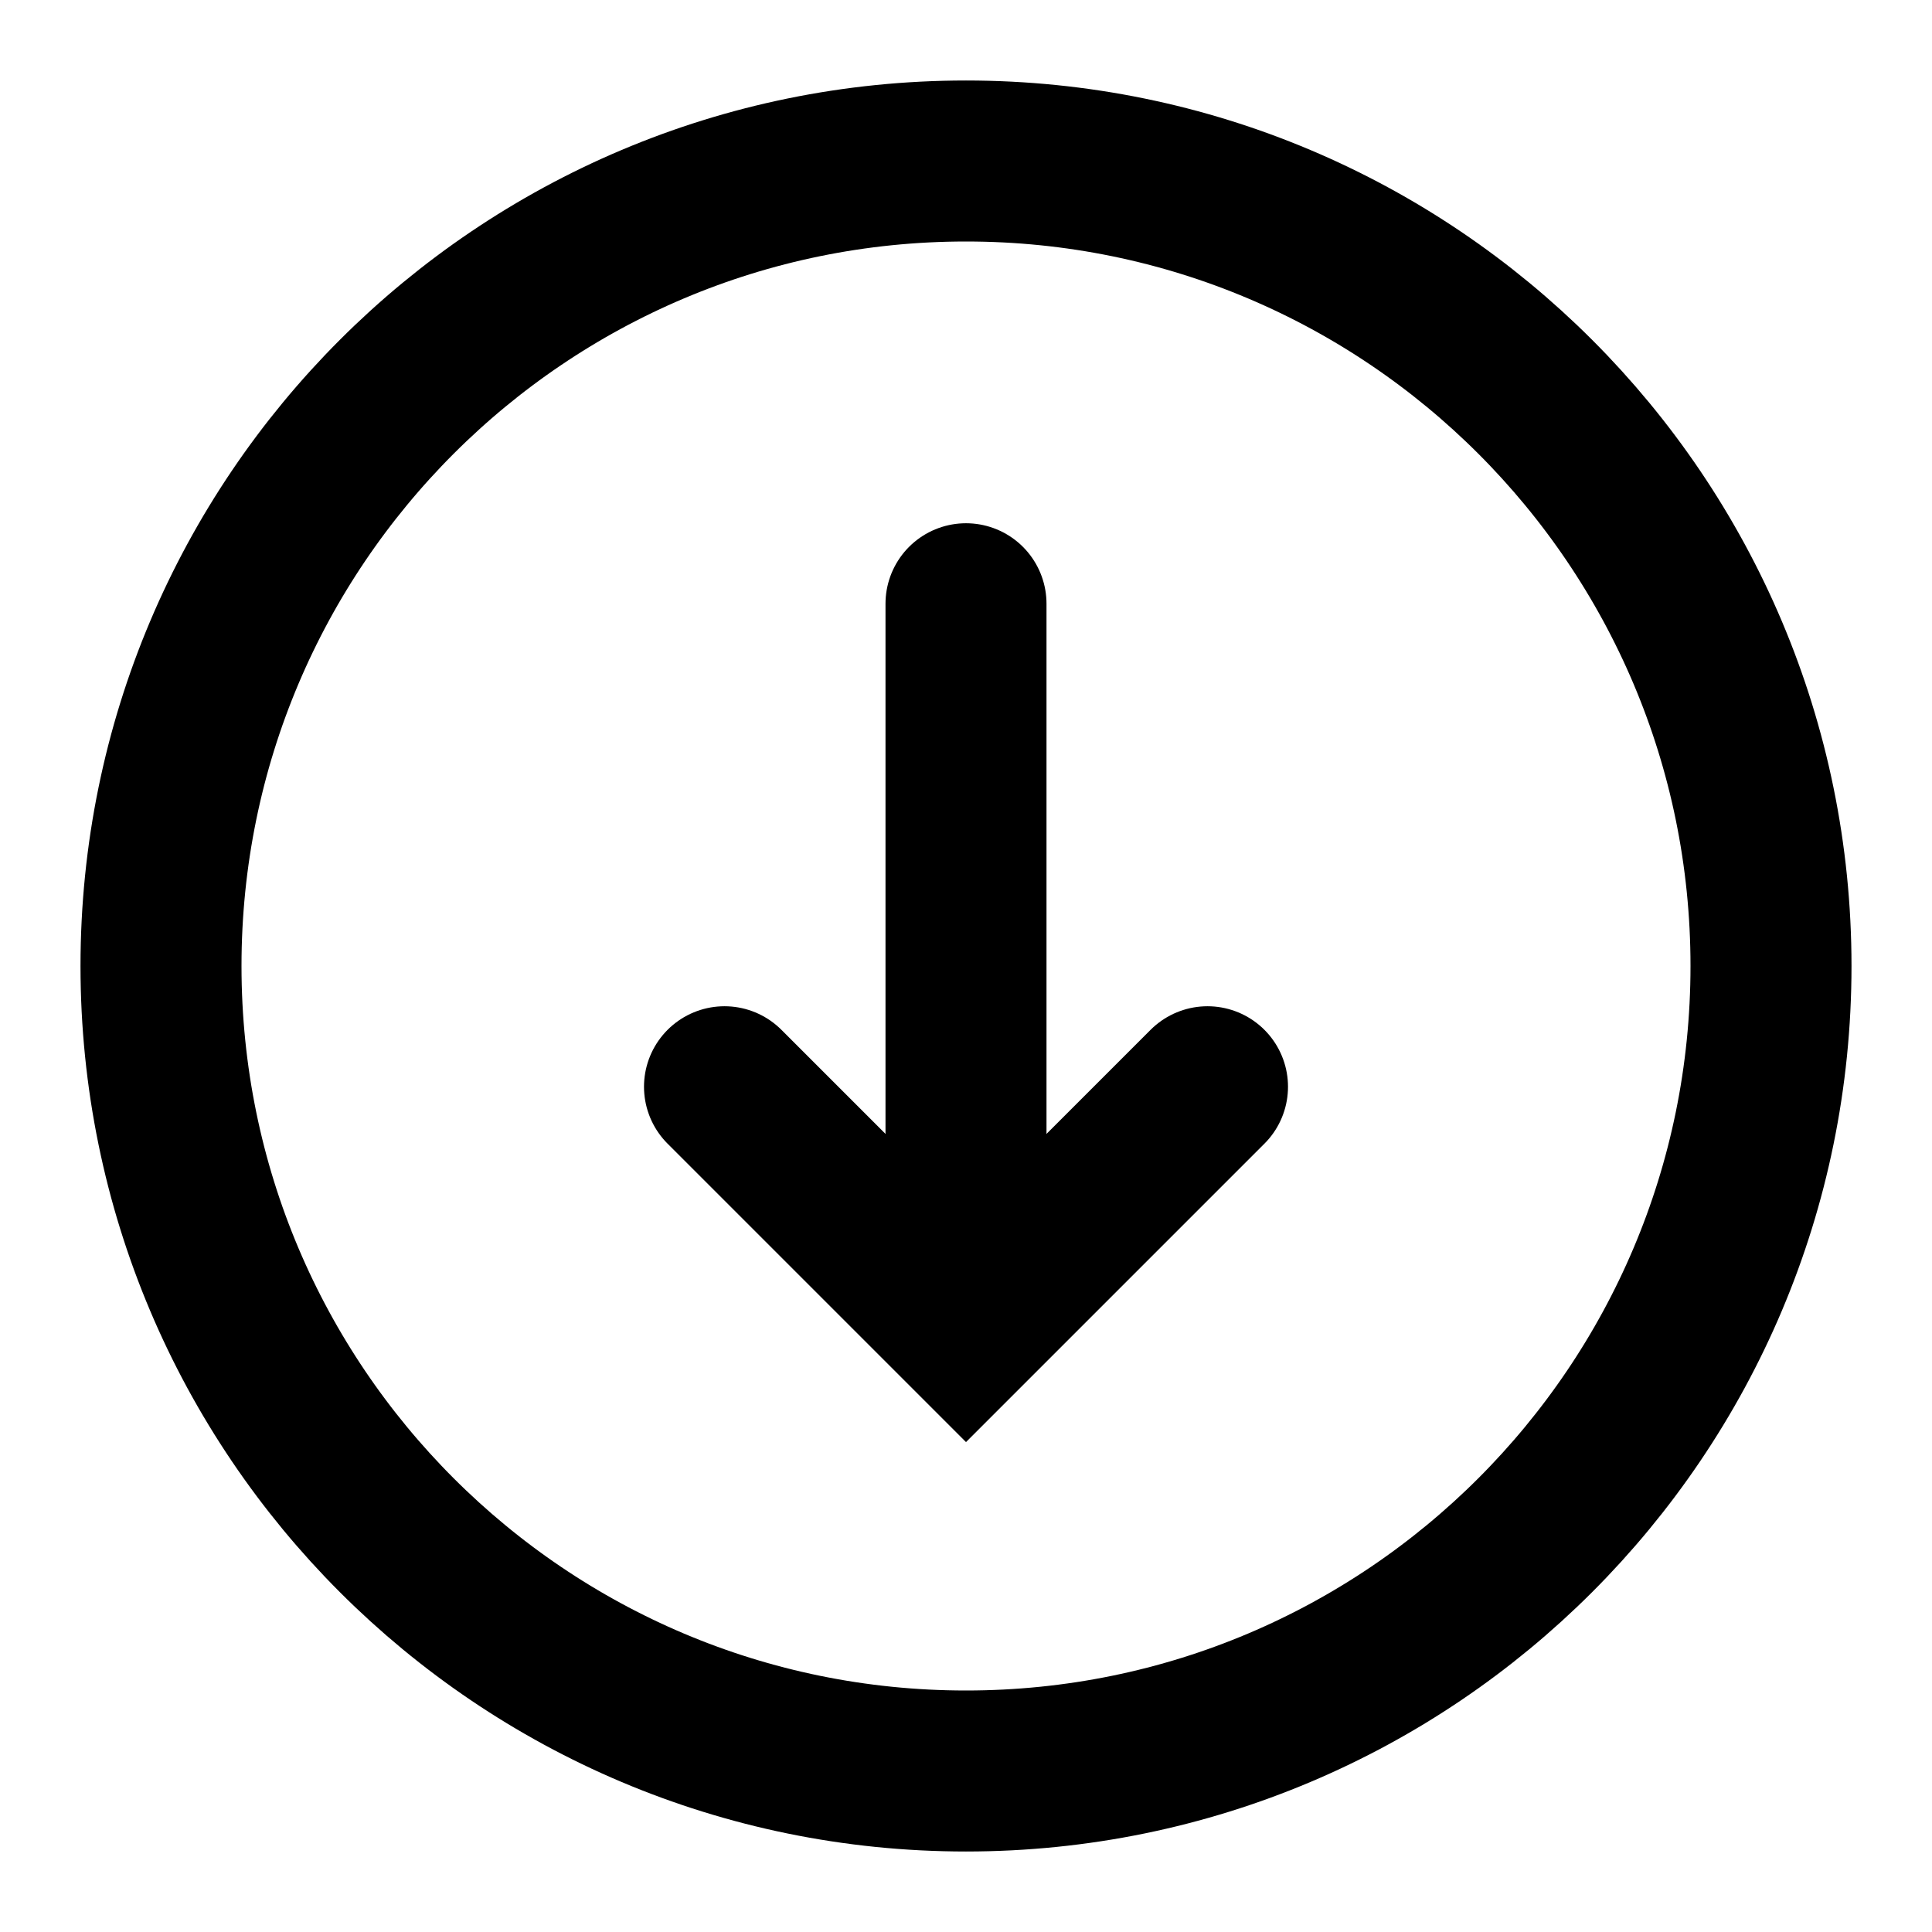
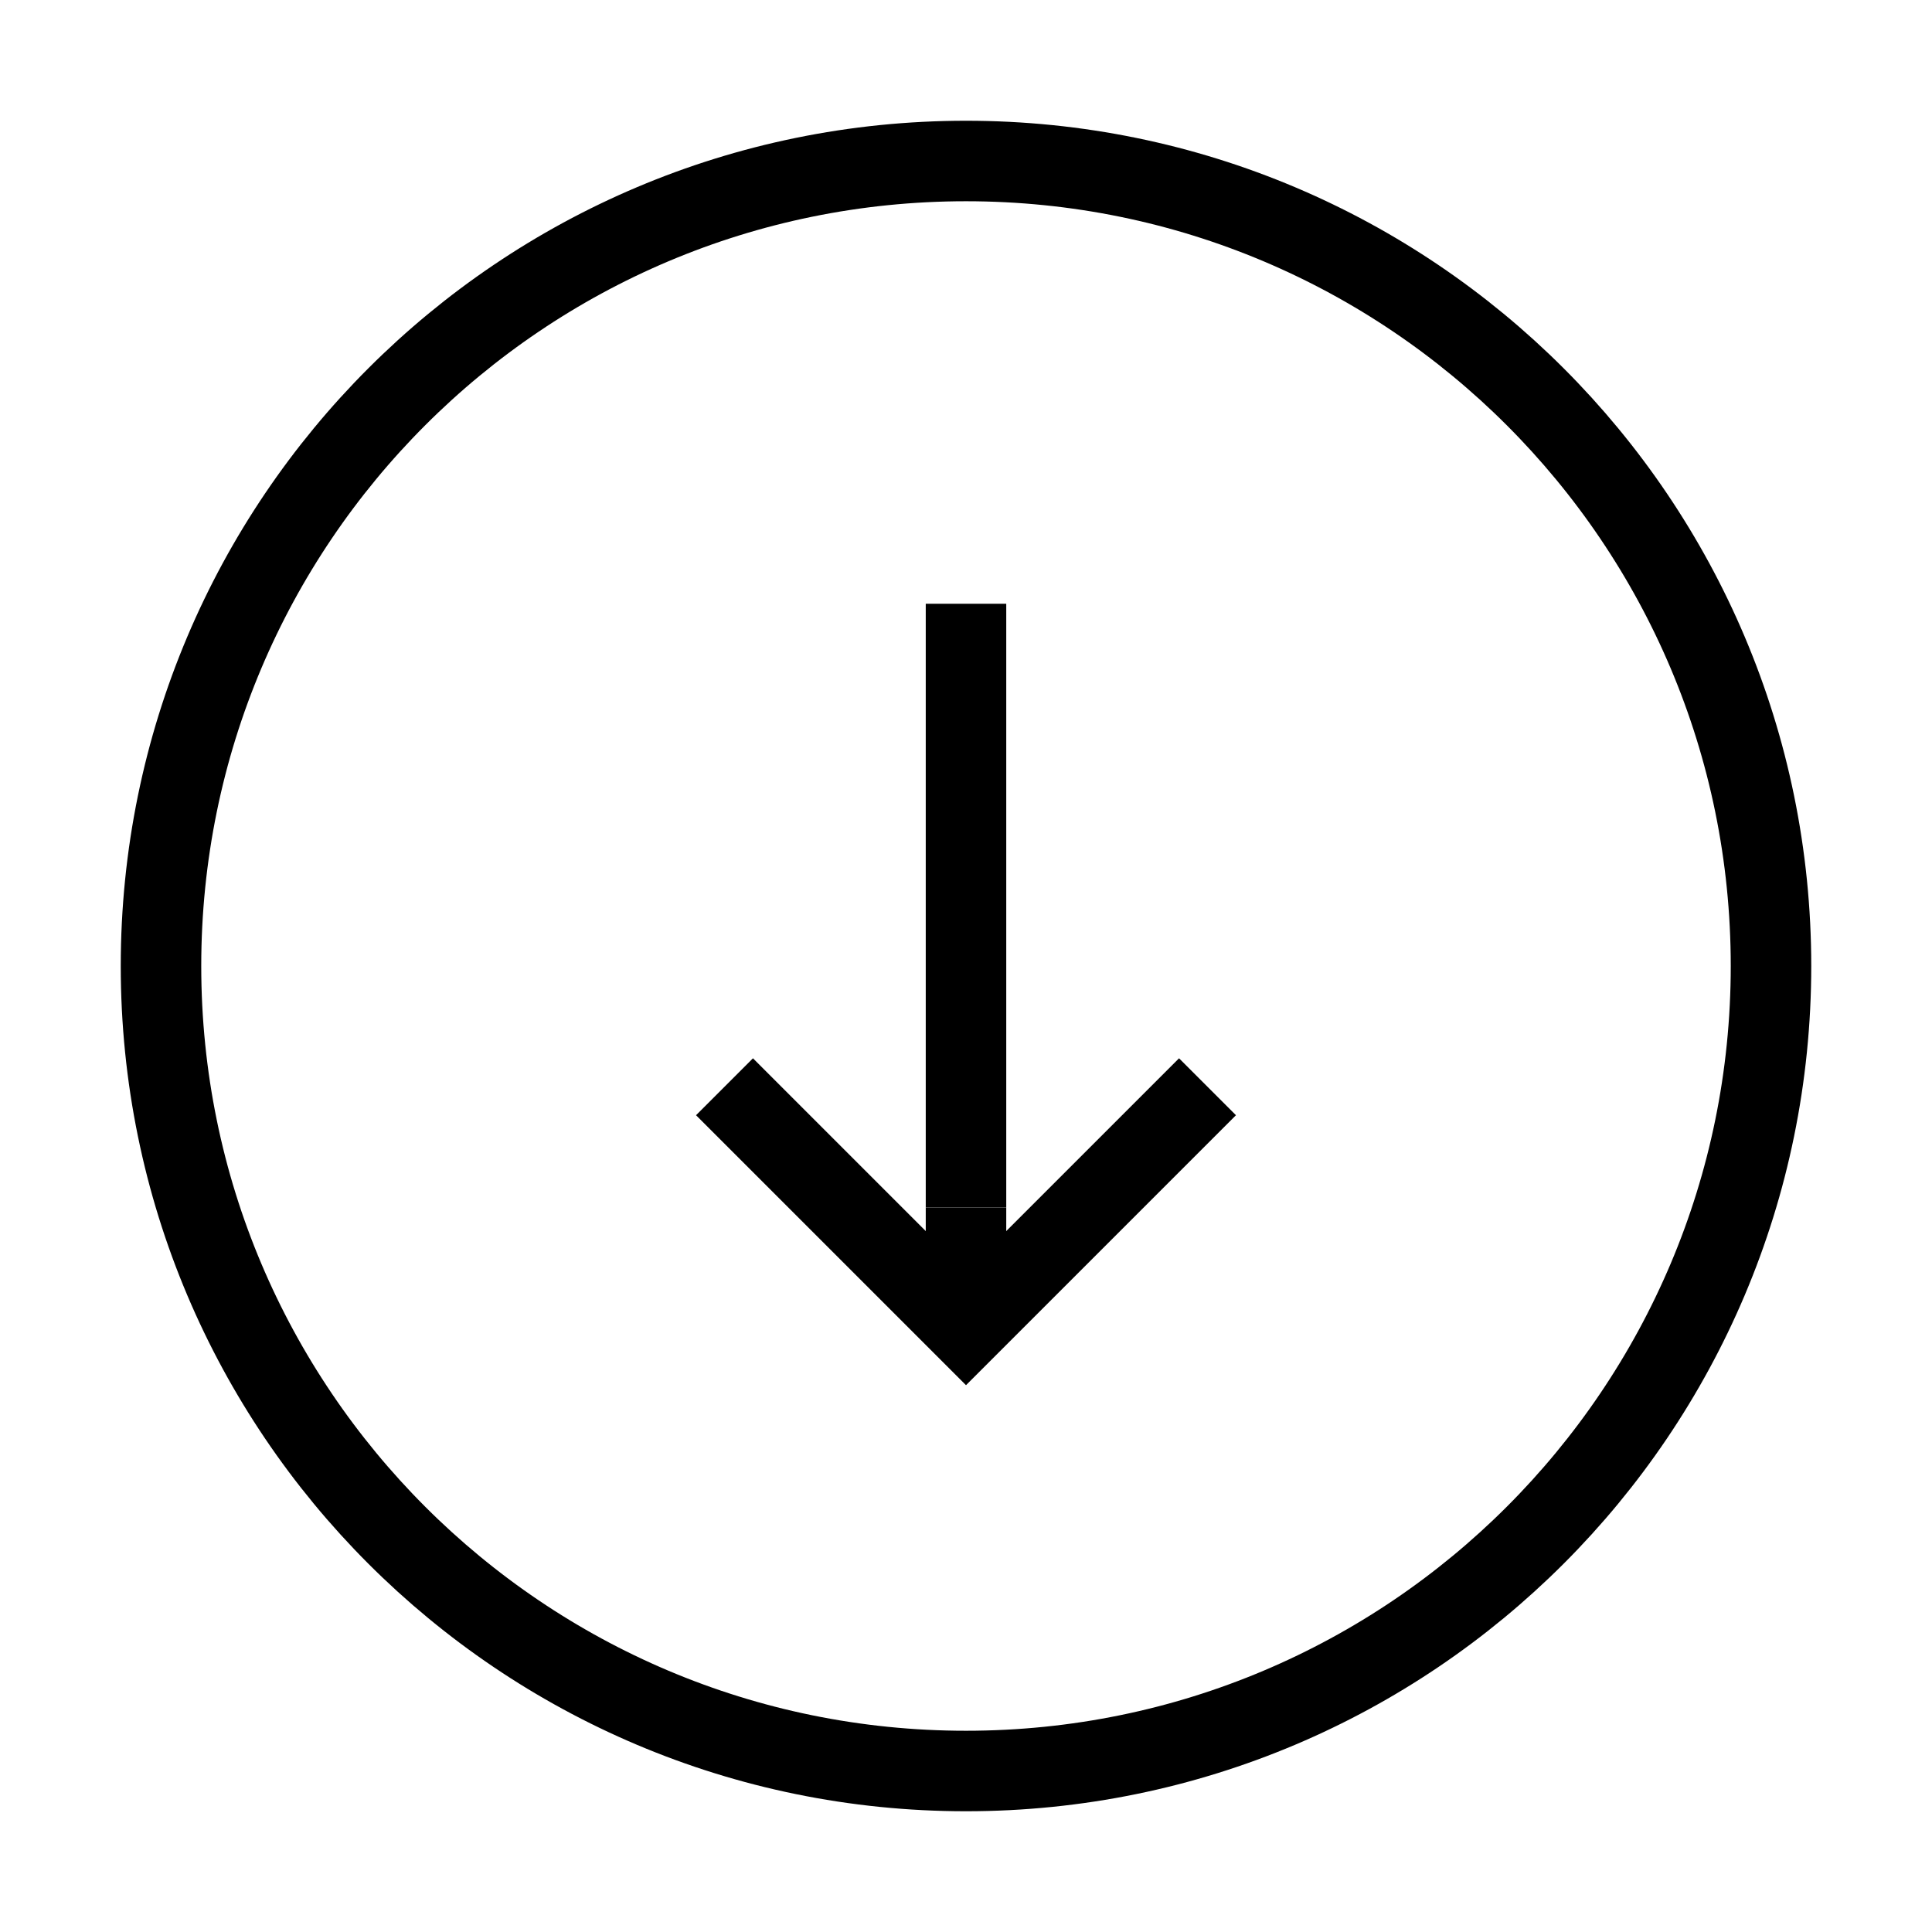
- <svg xmlns="http://www.w3.org/2000/svg" role="img" width="24" height="24" viewBox="0 0 24 24" aria-labelledby="circleArrowDownIconTitle" fill="none" stroke="black" stroke-width="2" stroke-linecap="round">
+ <svg xmlns="http://www.w3.org/2000/svg" role="img" width="24" height="24" viewBox="0 0 24 24" aria-labelledby="circleArrowDownIconTitle" fill="none" stroke="black">
  <path d="M15 13.5l-3 3-3-3" />
  <path d="M12 15V7.5" />
  <path stroke-linecap="round" d="M12 16.5V15v1.5z" />
  <circle cx="12" cy="12" r="10" />
</svg>
